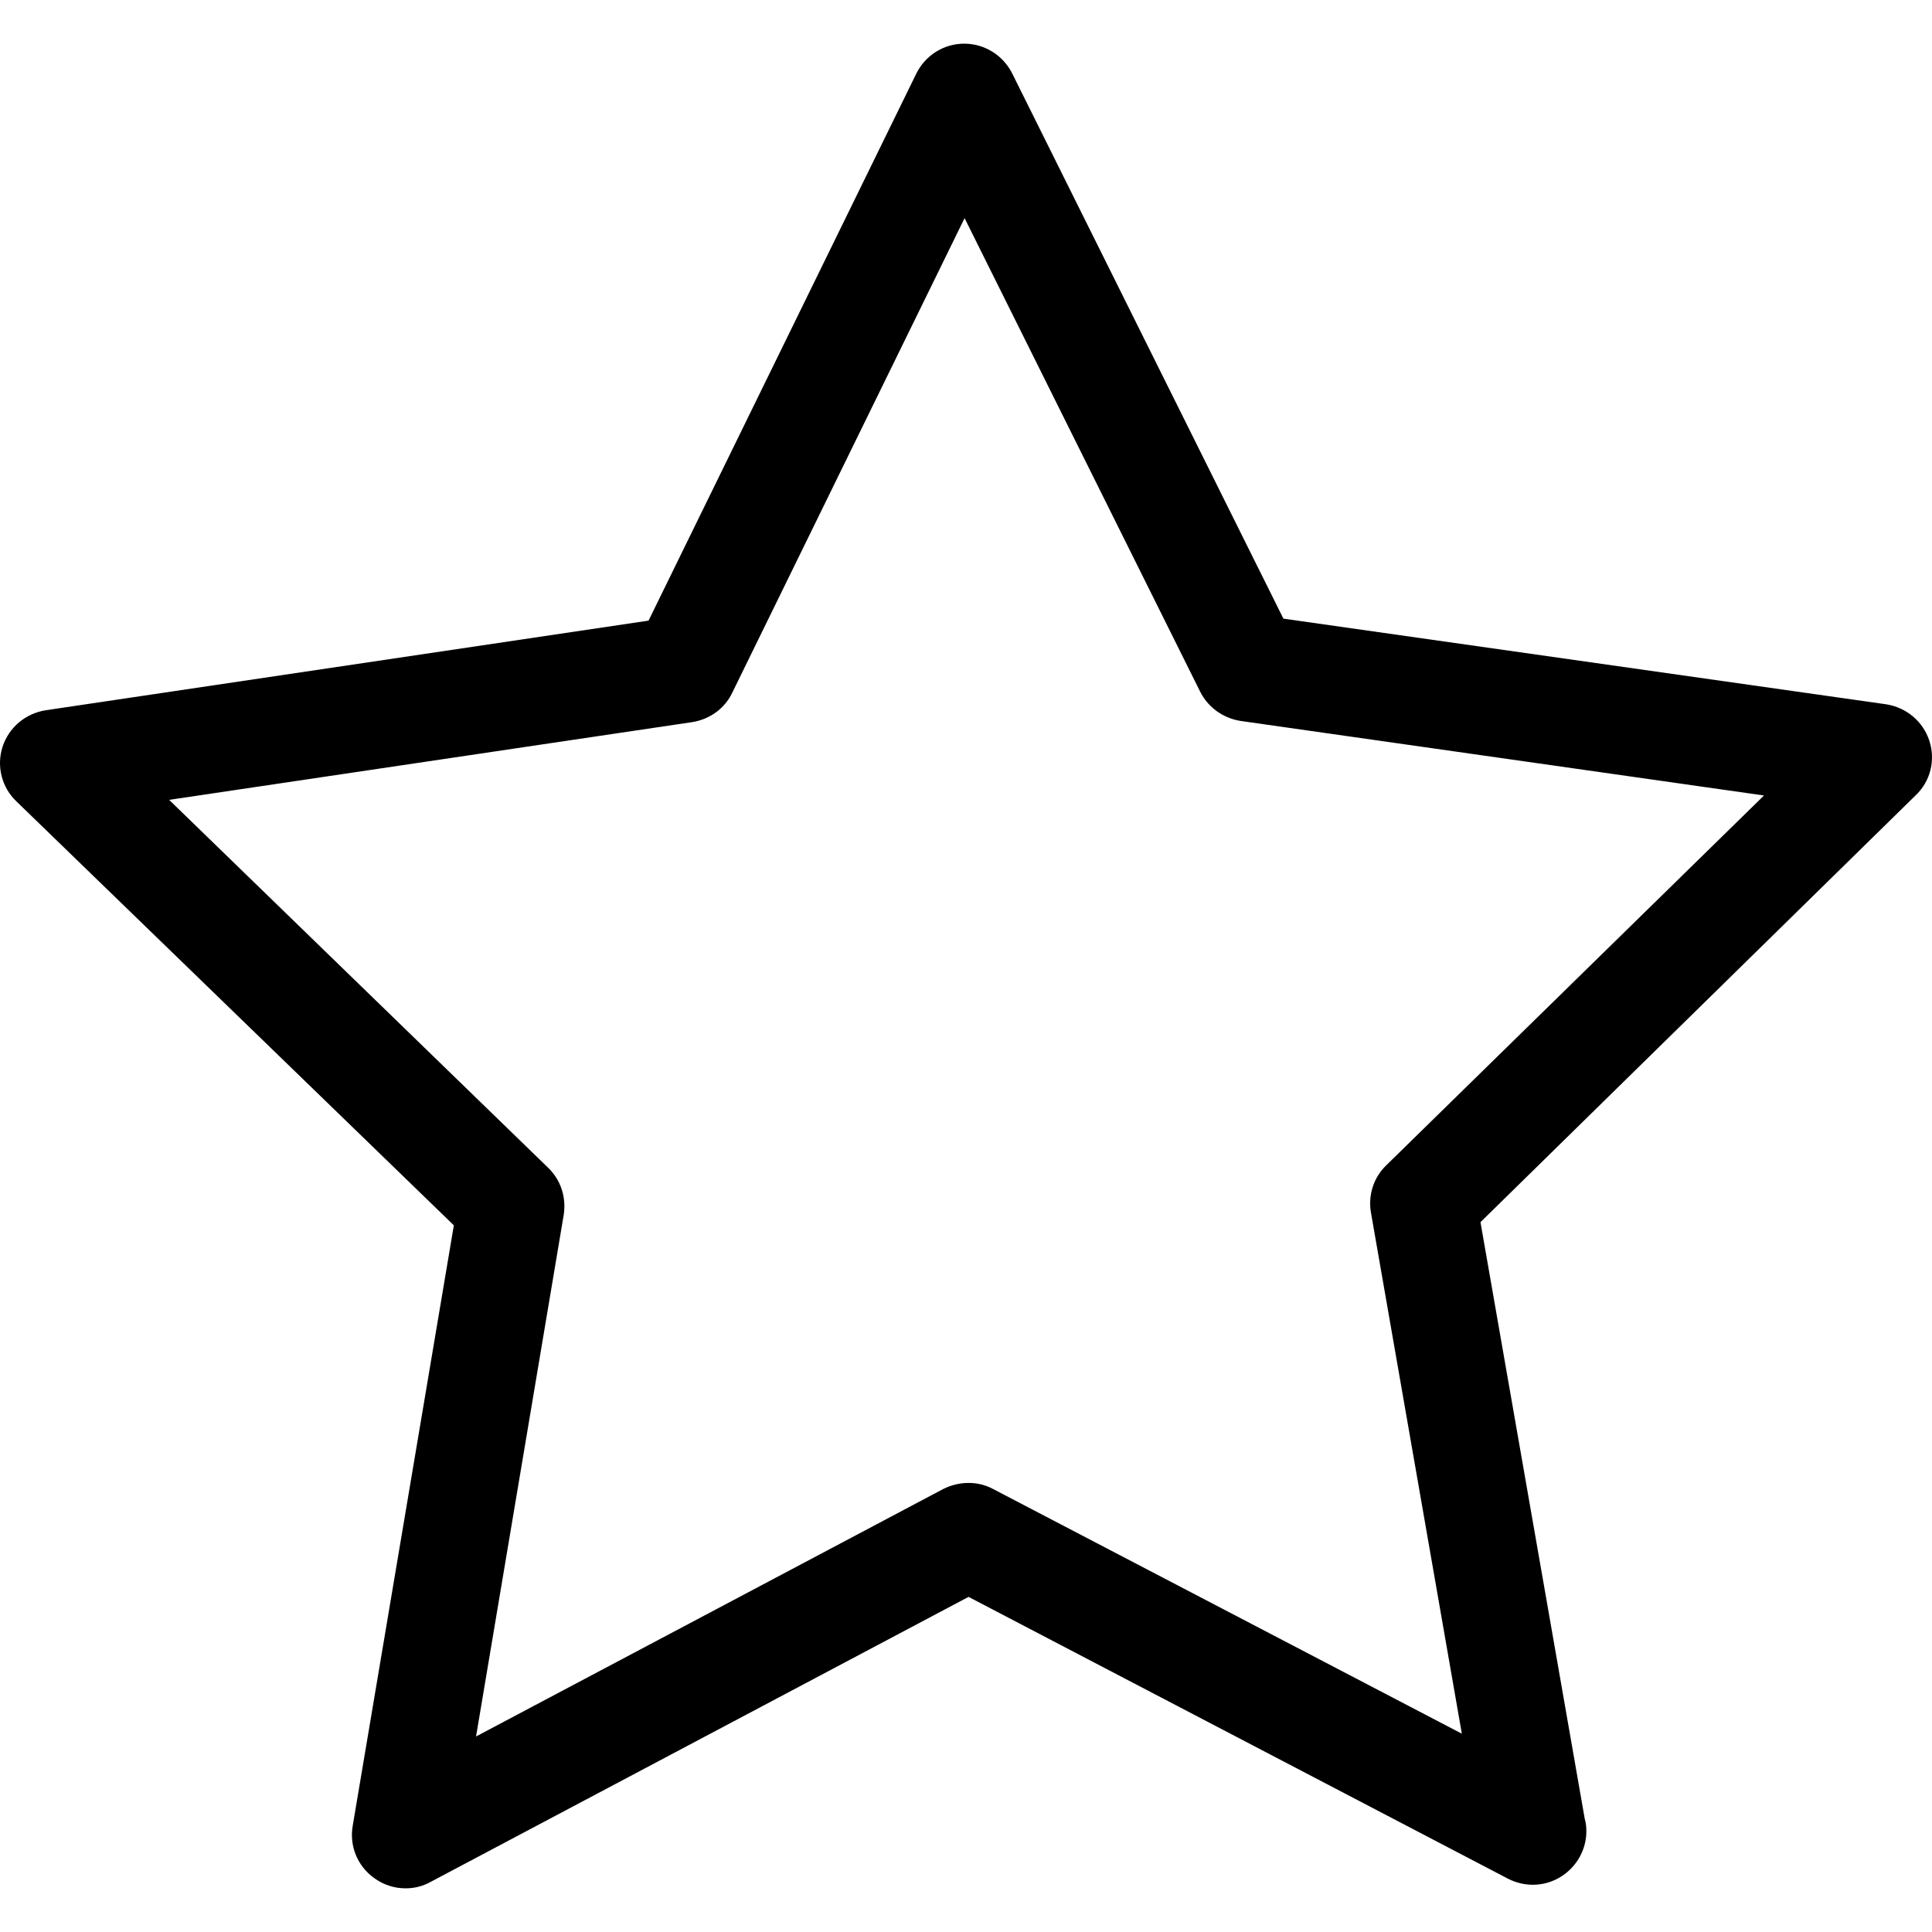
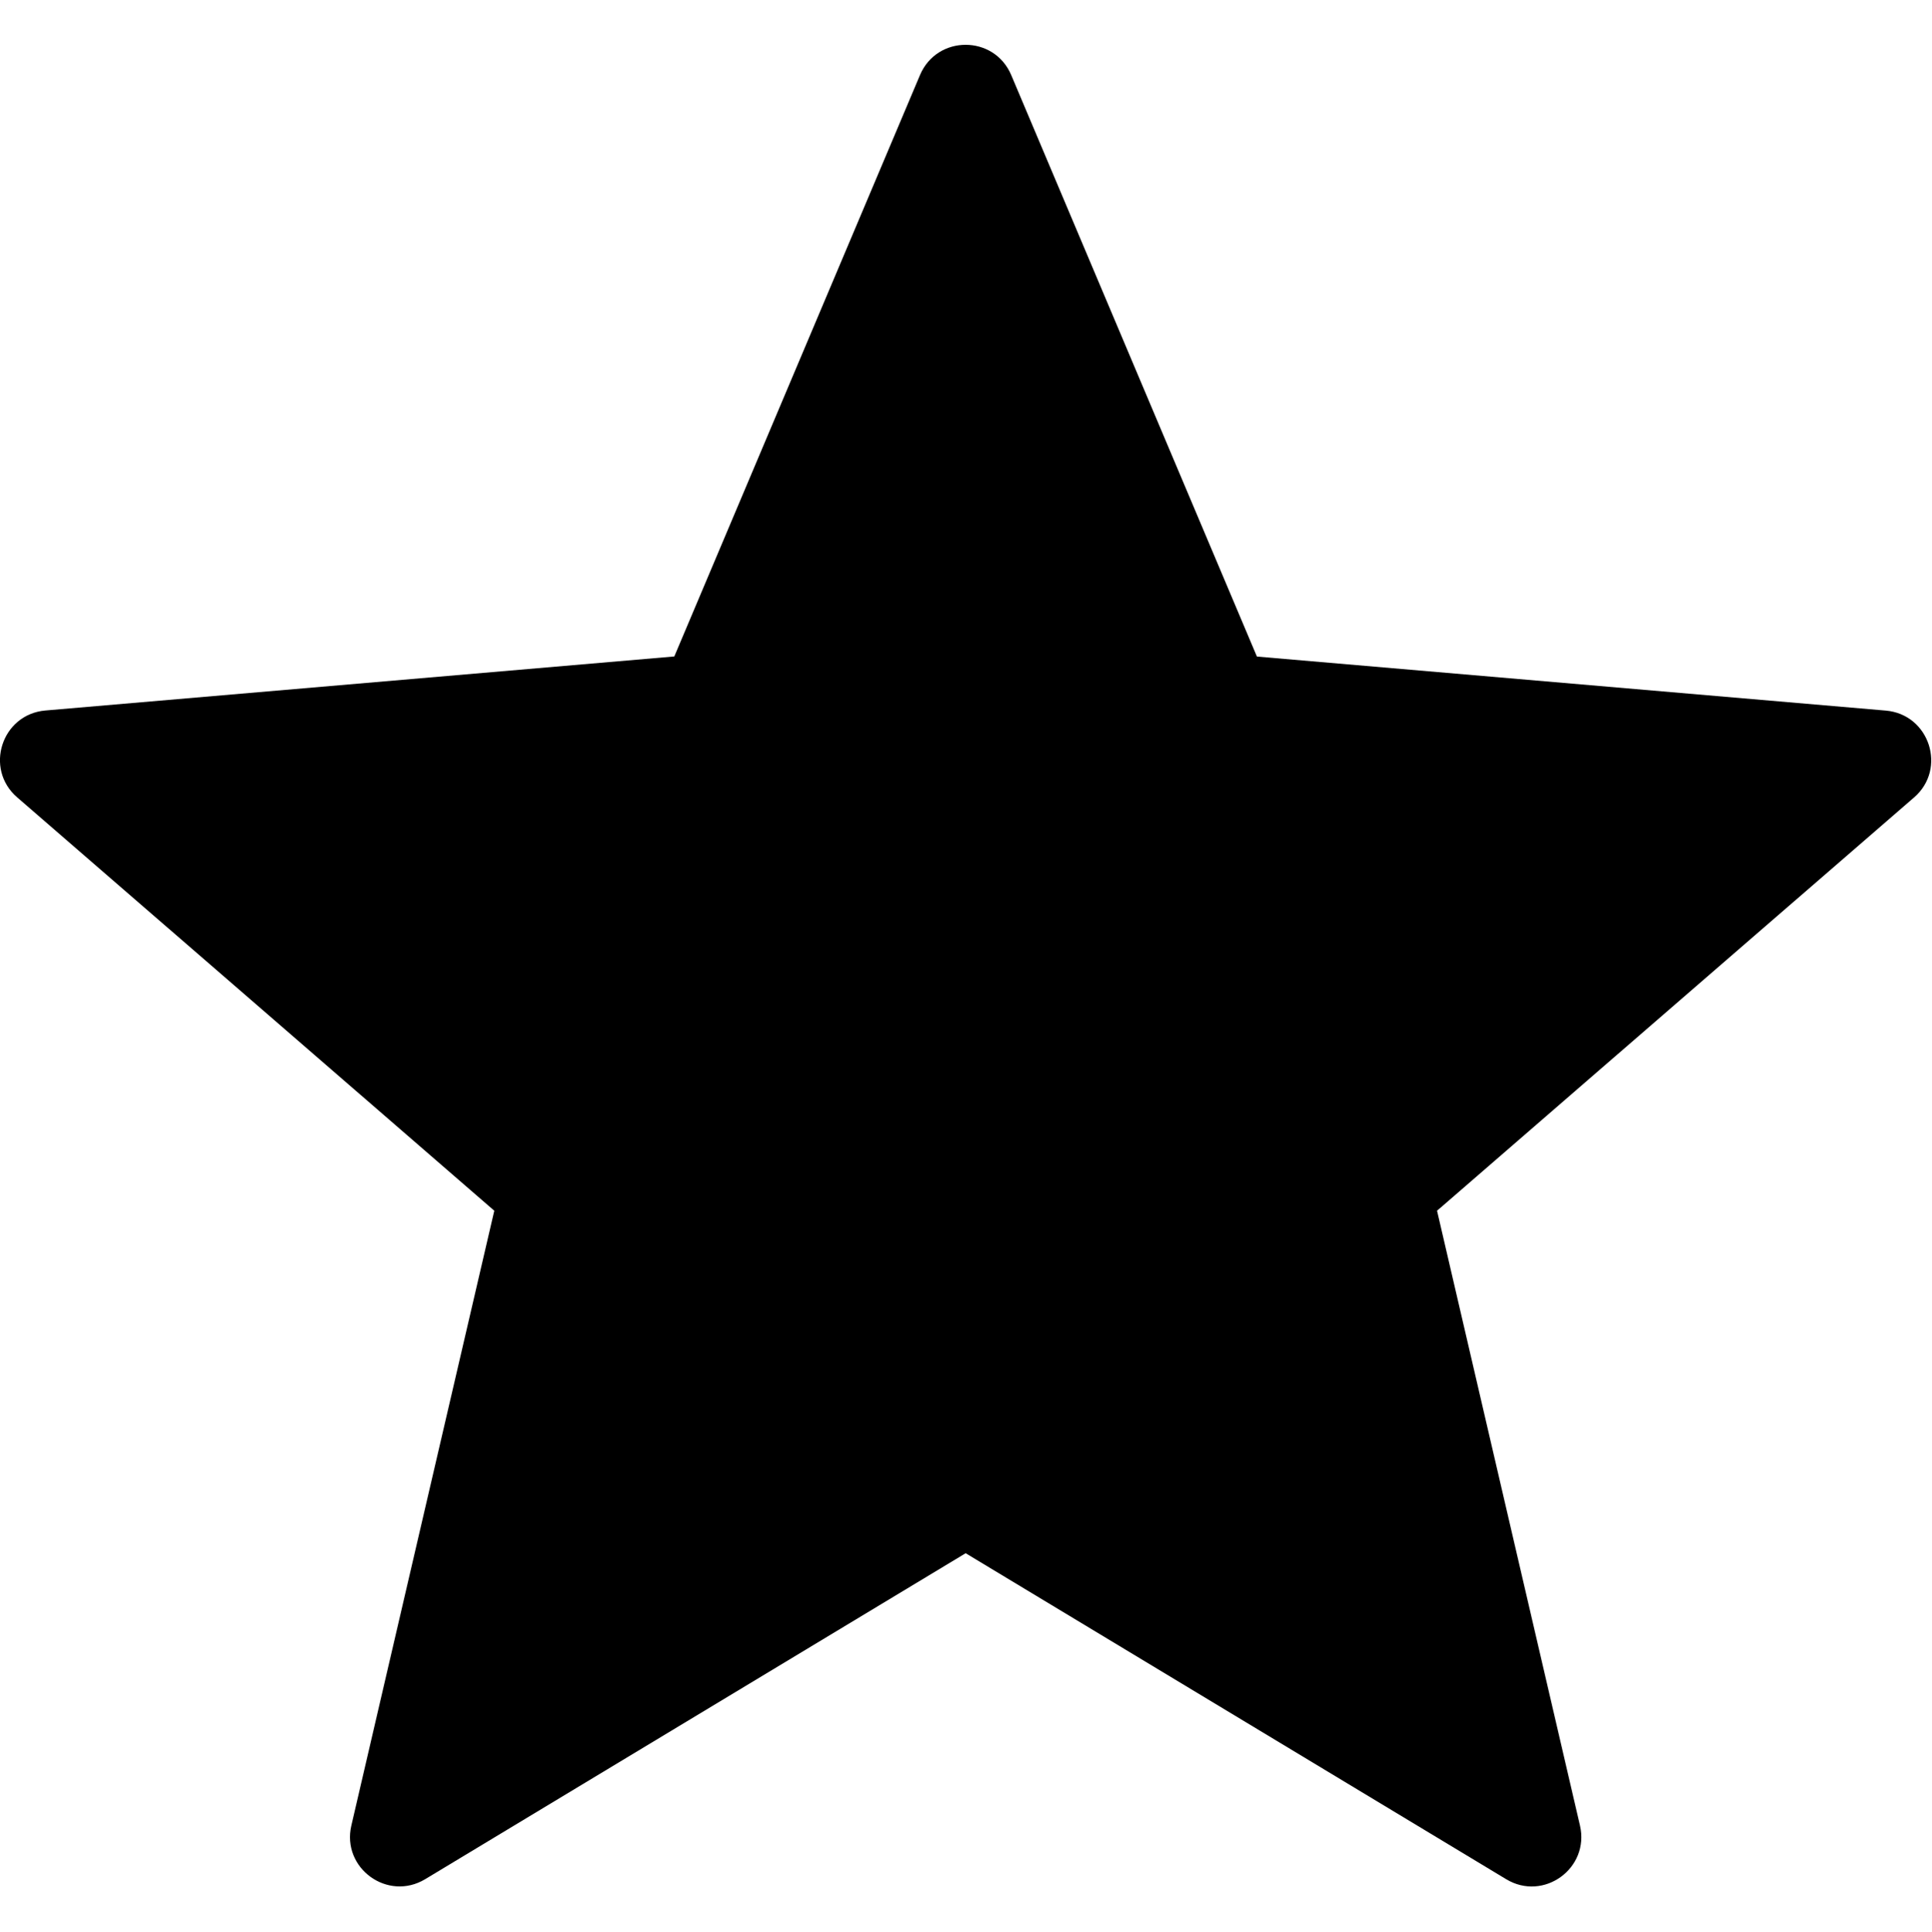
- <svg xmlns="http://www.w3.org/2000/svg" version="1.1" id="Capa_1" x="0px" y="0px" viewBox="0 0 487.222 487.222" style="enable-background:new 0 0 487.222 487.222;" xml:space="preserve">
+ <svg xmlns="http://www.w3.org/2000/svg" version="1.1" viewBox="0 0 19.481 19.481" enable-background="new 0 0 19.481 19.481">
  <g>
-     <path d="M486.554,186.811c-1.6-4.9-5.8-8.4-10.9-9.2l-152-21.6l-68.4-137.5c-2.3-4.6-7-7.5-12.1-7.5l0,0c-5.1,0-9.8,2.9-12.1,7.6   l-67.5,137.9l-152,22.6c-5.1,0.8-9.3,4.3-10.9,9.2s-0.2,10.3,3.5,13.8l110.3,106.9l-25.5,151.4c-0.9,5.1,1.2,10.2,5.4,13.2   c2.3,1.7,5.1,2.6,7.9,2.6c2.2,0,4.3-0.5,6.3-1.6l135.7-71.9l136.1,71.1c2,1,4.1,1.5,6.2,1.5l0,0c7.4,0,13.5-6.1,13.5-13.5   c0-1.1-0.1-2.1-0.4-3.1l-26.3-150.5l109.6-107.5C486.854,197.111,488.154,191.711,486.554,186.811z M349.554,293.911   c-3.2,3.1-4.6,7.6-3.8,12l22.9,131.3l-118.2-61.7c-3.9-2.1-8.6-2-12.6,0l-117.8,62.4l22.1-131.5c0.7-4.4-0.7-8.8-3.9-11.9   l-95.6-92.8l131.9-19.6c4.4-0.7,8.2-3.4,10.1-7.4l58.6-119.7l59.4,119.4c2,4,5.8,6.7,10.2,7.4l132,18.8L349.554,293.911z" />
+     <path d="m10.201,.758l2.478,5.865 6.344,.545c0.44,0.038 0.619,0.587 0.285,0.876l-4.812,4.169 1.442,6.202c0.1,0.431-0.367,0.77-0.745,0.541l-5.452-3.288-5.452,3.288c-0.379,0.228-0.845-0.111-0.745-0.541l1.442-6.202-4.813-4.17c-0.334-0.289-0.156-0.838 0.285-0.876l6.344-.545 2.478-5.864c0.172-0.408 0.749-0.408 0.921,0z" />
  </g>
-   <g>
- </g>
-   <g>
- </g>
-   <g>
- </g>
-   <g>
- </g>
-   <g>
- </g>
-   <g>
- </g>
-   <g>
- </g>
-   <g>
- </g>
-   <g>
- </g>
-   <g>
- </g>
-   <g>
- </g>
-   <g>
- </g>
-   <g>
- </g>
-   <g>
- </g>
-   <g>
- </g>
</svg>
